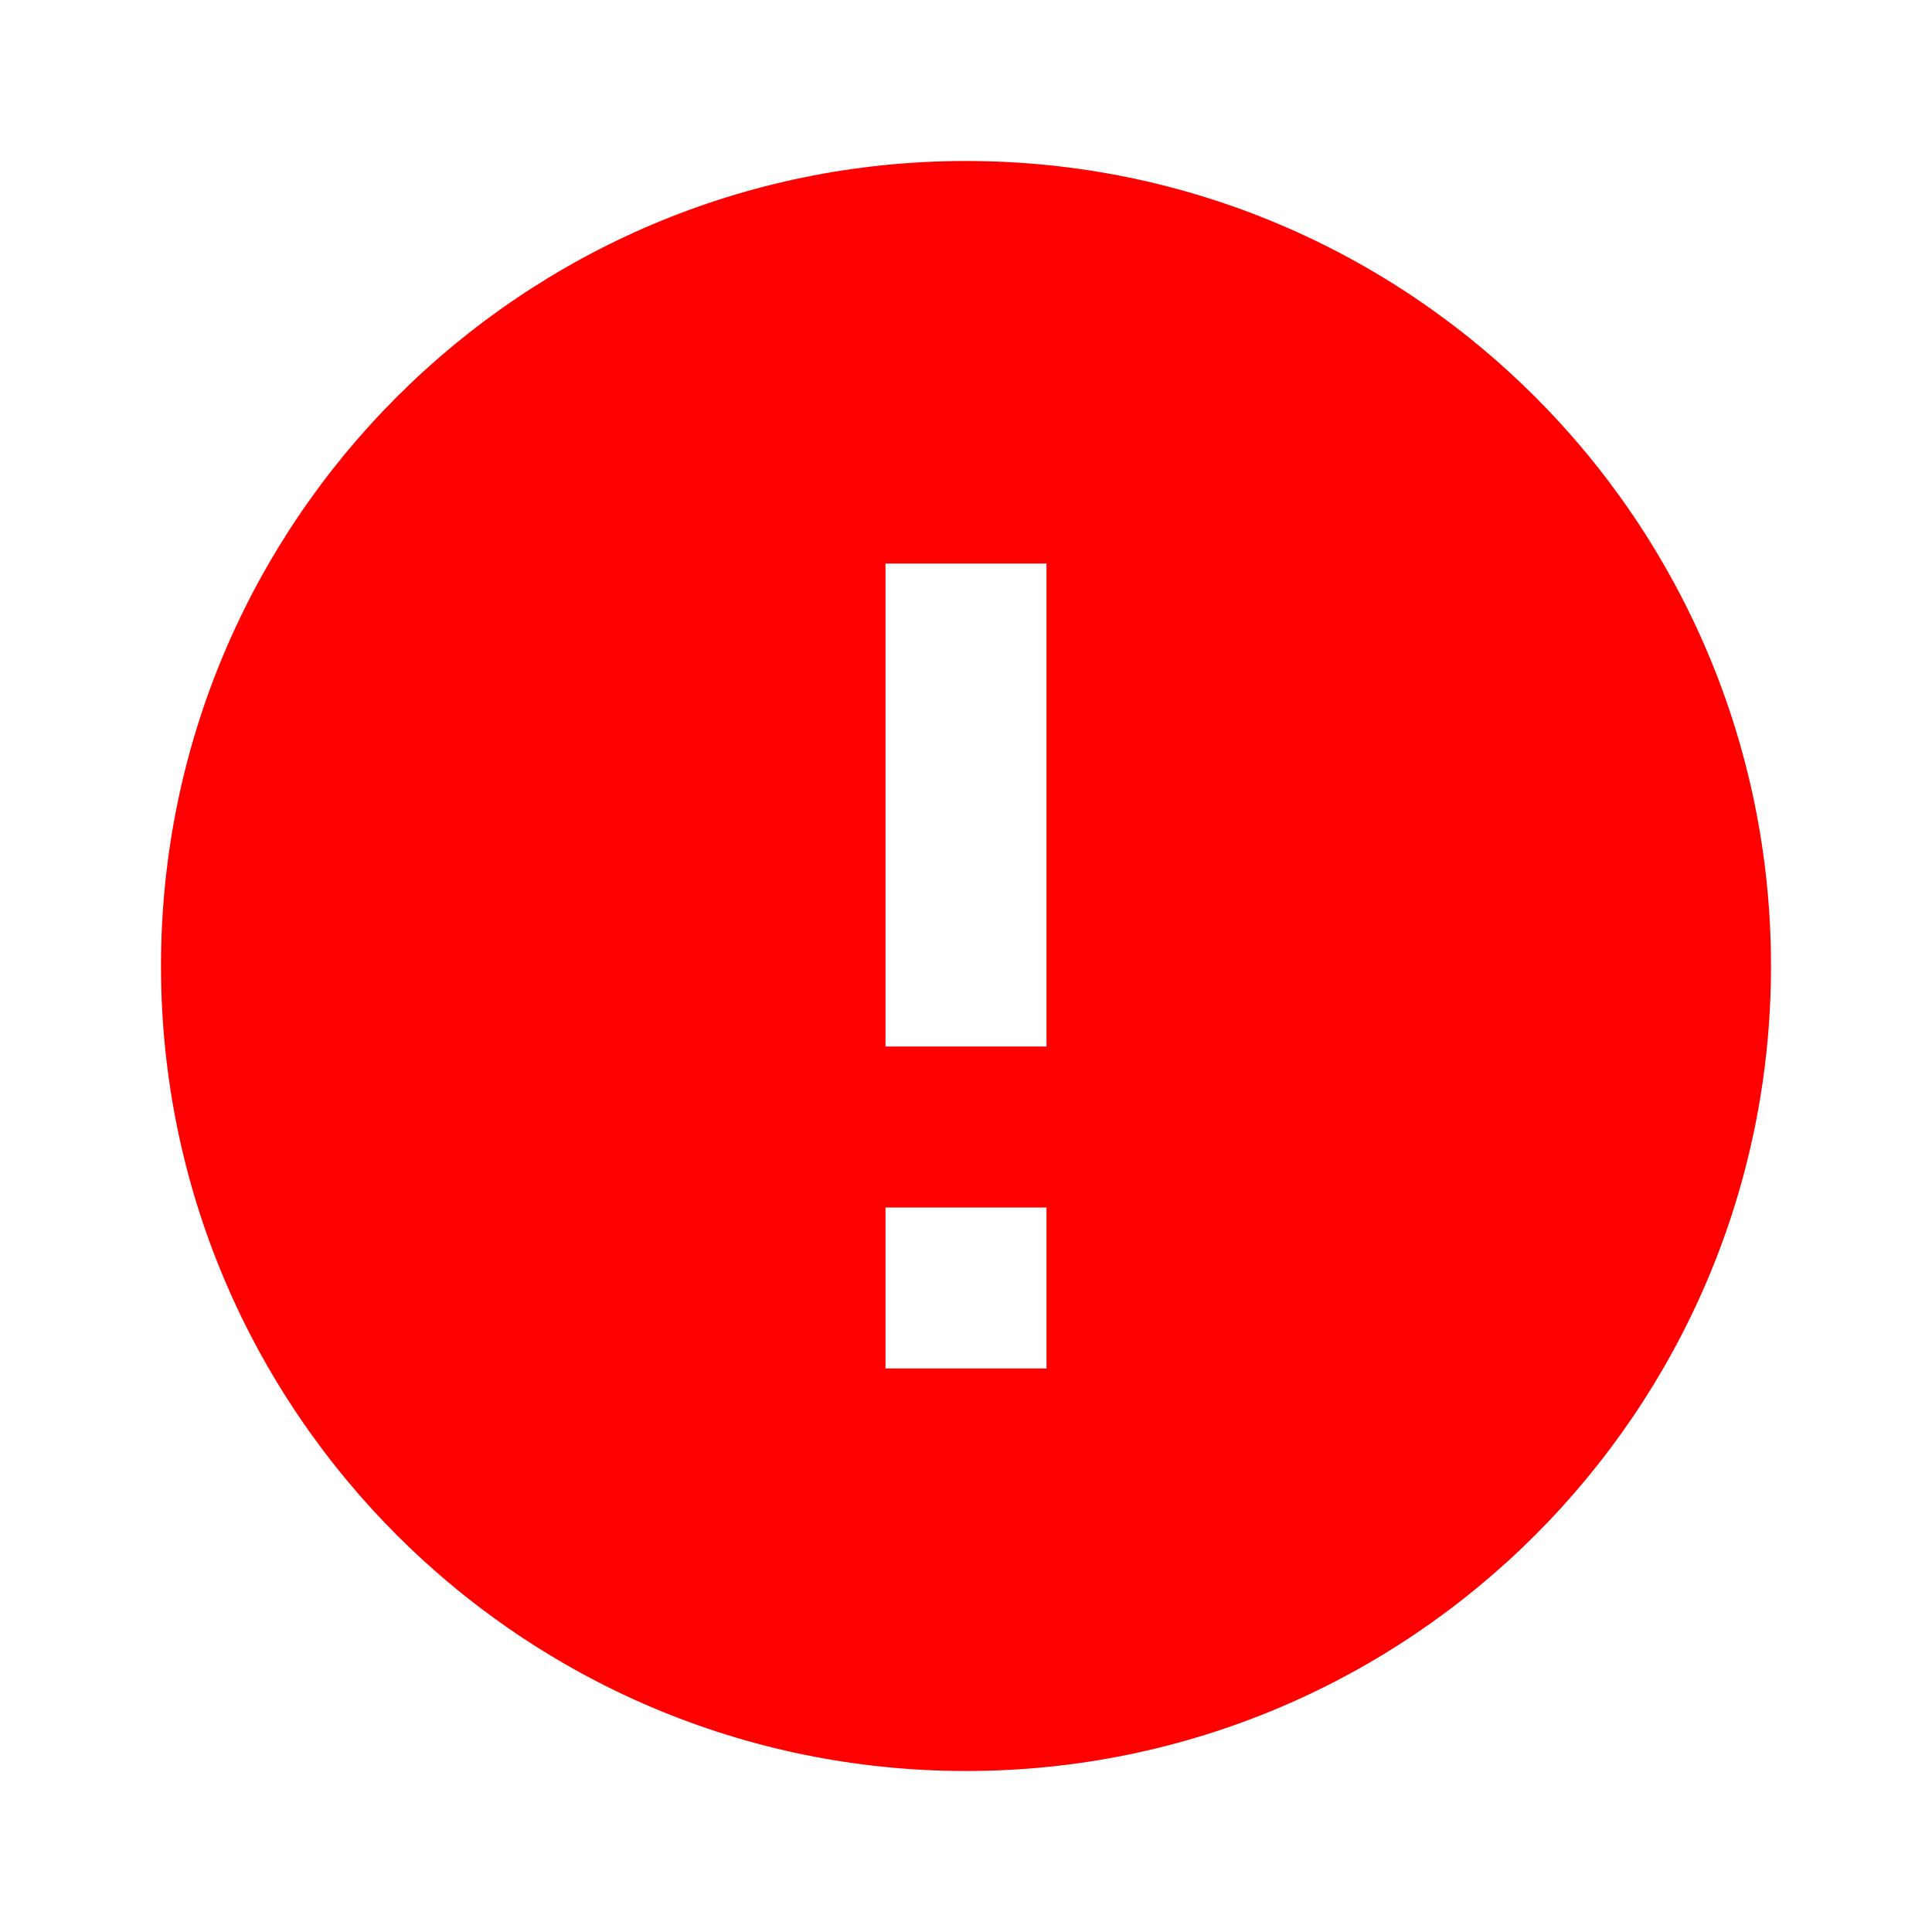
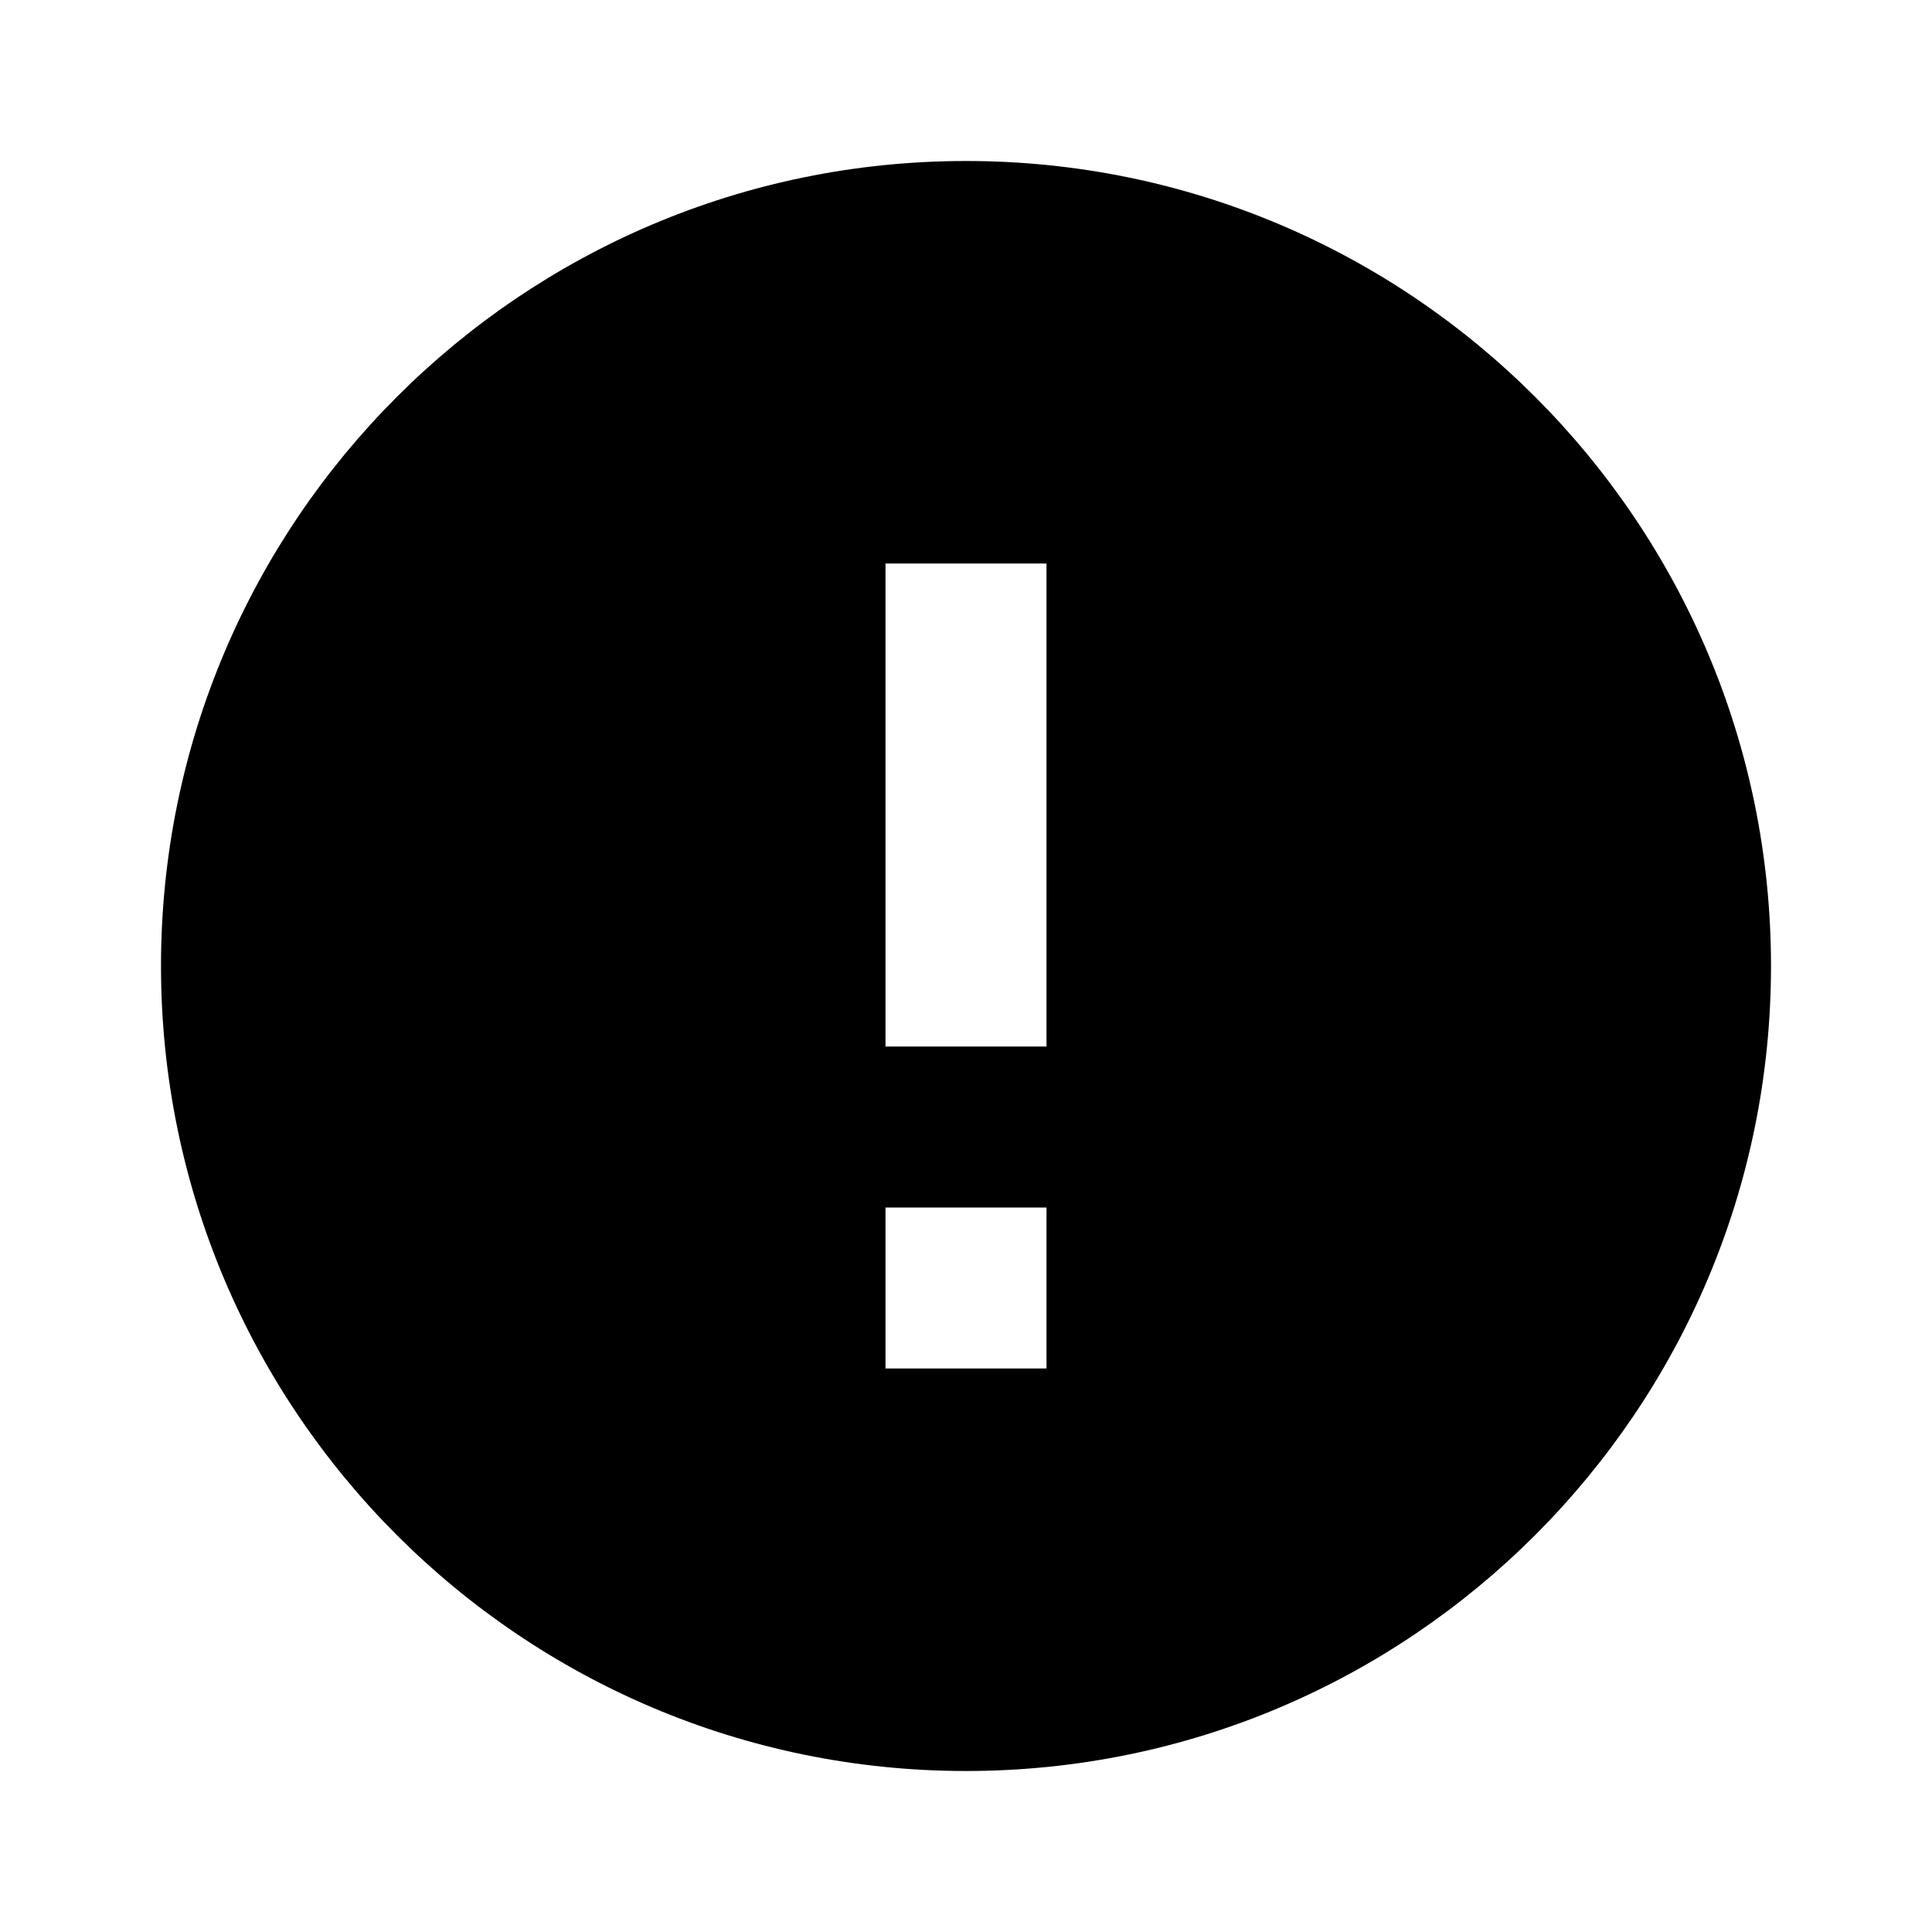
- <svg xmlns="http://www.w3.org/2000/svg" height="24px" viewBox="0 0 24 24" width="24px" fill="#FF0000">
+ <svg xmlns="http://www.w3.org/2000/svg" height="24px" viewBox="0 0 24 24" width="24px">
  <path d="M0 0h24v24H0z" fill="none" />
  <path d="M12 2C6.48 2 2 6.48 2 12s4.48 10 10 10 10-4.48 10-10S17.52 2 12 2zm1 15h-2v-2h2v2zm0-4h-2V7h2v6z" />
</svg>
